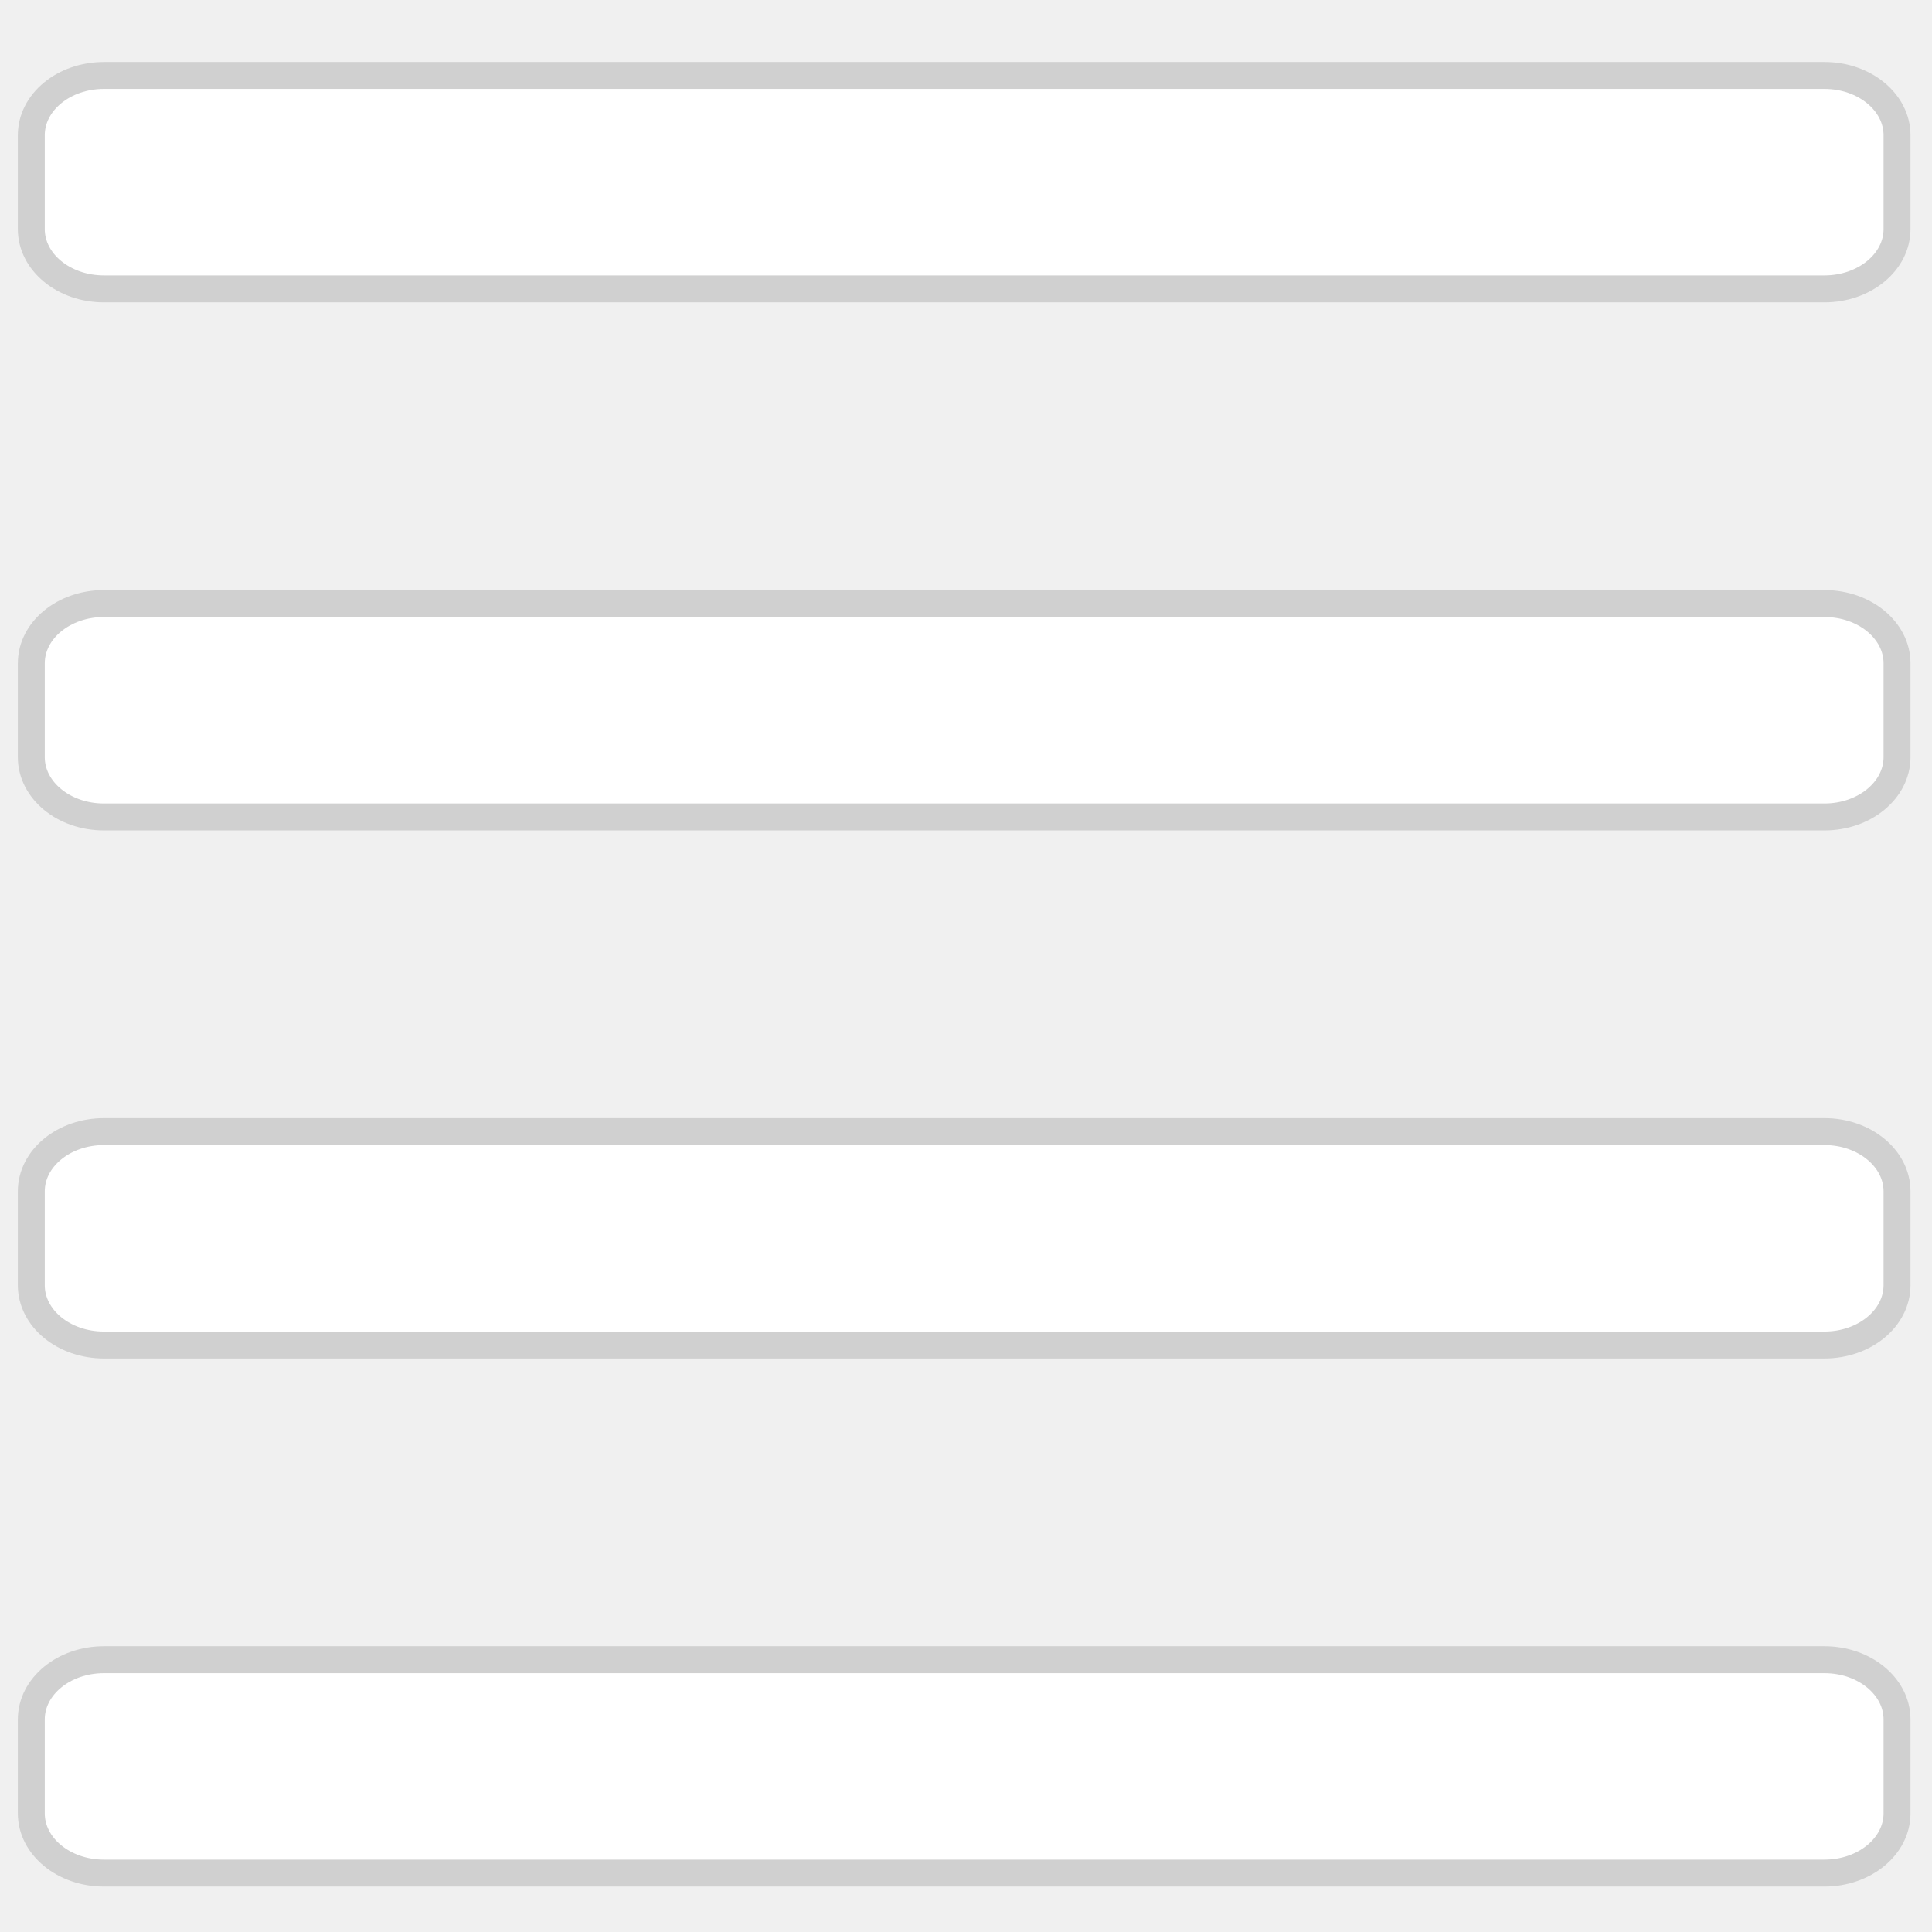
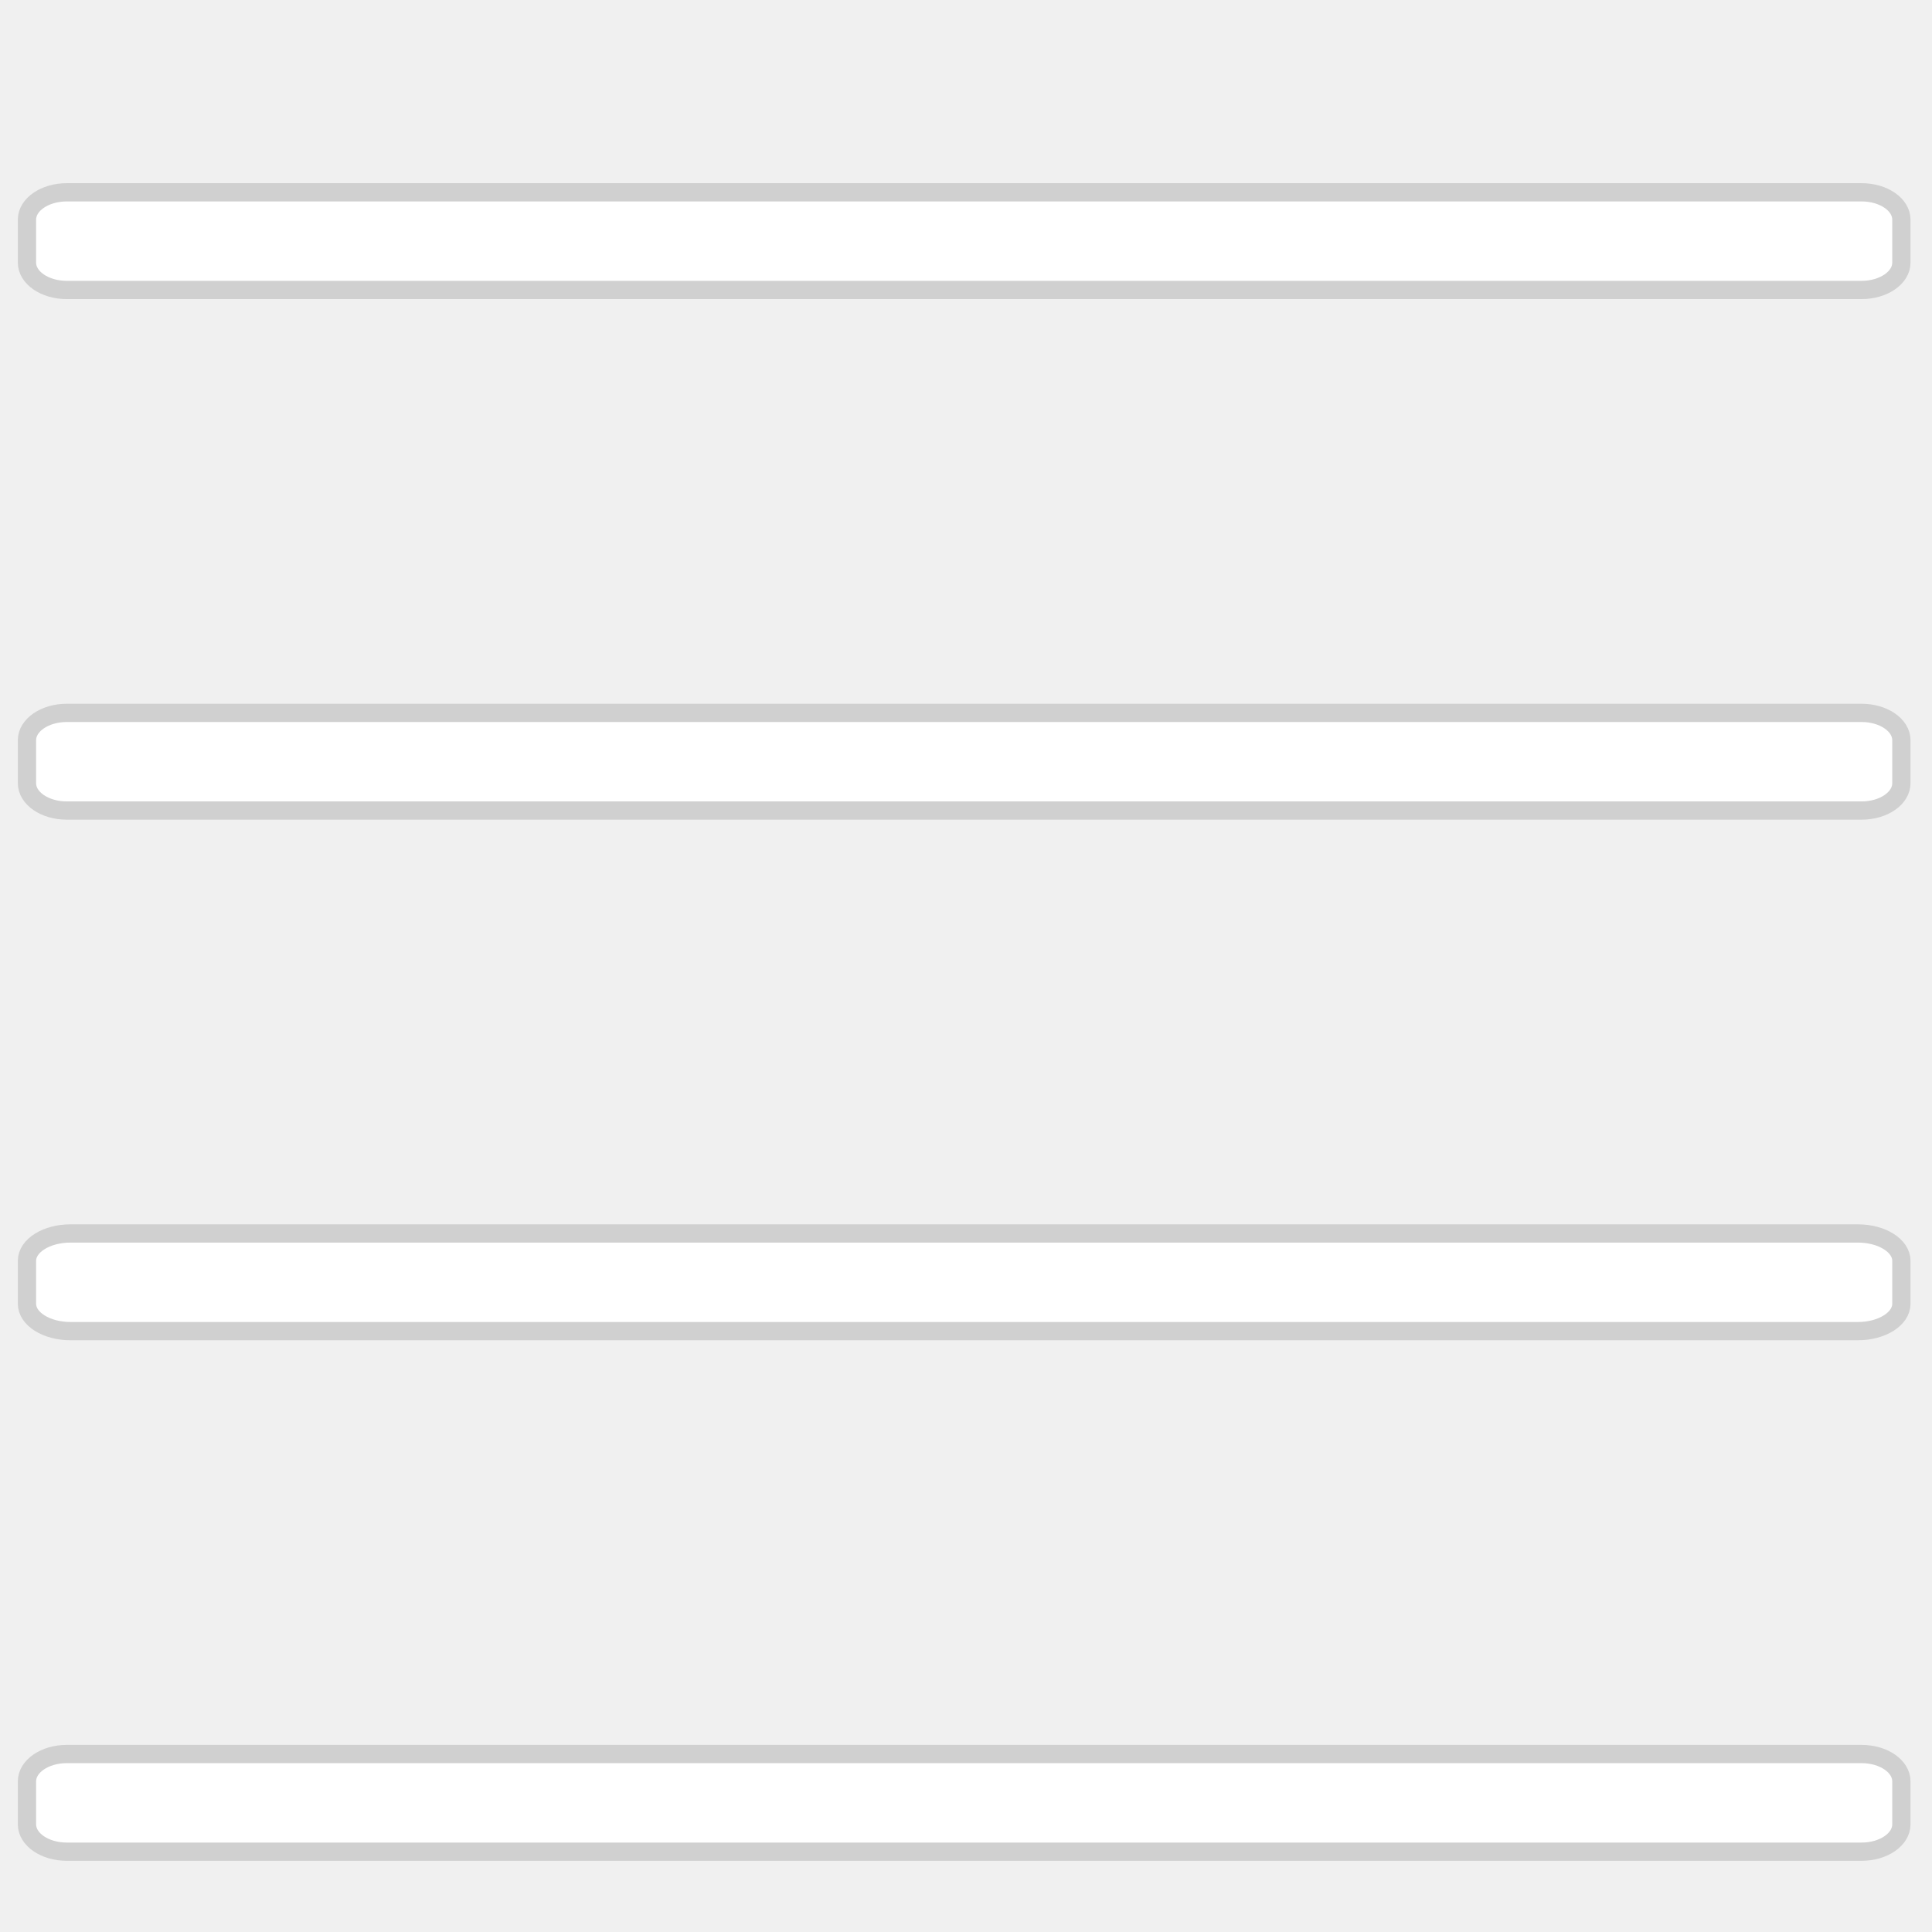
<svg xmlns="http://www.w3.org/2000/svg" width="100" height="100" viewBox="0 0 100 100" id="svg2" version="1.1">
  <defs id="defs4" />
  <g id="layer1" transform="translate(0,-952.3622)">
-     <rect style="fill:#ffffff;fill-opacity:1;fill-rule:evenodd;stroke:#d0d0d0;stroke-width:1.394;stroke-linecap:round;stroke-linejoin:miter;stroke-miterlimit:4;stroke-dasharray:none;stroke-dashoffset:0;stroke-opacity:1" id="rect4136" width="96.57" height="11.046" x="1.62" y="956.268" ry="3.093" rx="3.757" />
-     <rect style="fill:#ffffff;fill-opacity:1;fill-rule:evenodd;stroke:#d0d0d0;stroke-width:1.394;stroke-linecap:round;stroke-linejoin:miter;stroke-miterlimit:4;stroke-dasharray:none;stroke-dashoffset:0;stroke-opacity:1" id="rect4136-6" width="96.57" height="11.046" x="1.62" y="983.601" ry="3.093" rx="3.757" />
-     <rect style="fill:#ffffff;fill-opacity:1;fill-rule:evenodd;stroke:#d0d0d0;stroke-width:1.394;stroke-linecap:round;stroke-linejoin:miter;stroke-miterlimit:4;stroke-dasharray:none;stroke-dashoffset:0;stroke-opacity:1" id="rect4136-0" width="96.57" height="11.046" x="1.62" y="1010.934" ry="3.093" rx="3.757" />
-     <rect style="fill:#ffffff;fill-opacity:1;fill-rule:evenodd;stroke:#d0d0d0;stroke-width:1.394;stroke-linecap:round;stroke-linejoin:miter;stroke-miterlimit:4;stroke-dasharray:none;stroke-dashoffset:0;stroke-opacity:1" id="rect4136-5" width="96.57" height="11.046" x="1.62" y="1038.268" ry="3.093" rx="3.757" />
+     <rect style="fill:#ffffff;fill-opacity:1;fill-rule:evenodd;stroke:#d0d0d0;stroke-width:0.945;stroke-linecap:round;stroke-linejoin:miter;stroke-miterlimit:4;stroke-dasharray:none;stroke-dashoffset:0;stroke-opacity:1" id="rect4136" width="97.019" height="5.055" x="1.396" y="962.316" ry="1.415" rx="2.06" />
+     <rect style="fill:#ffffff;fill-opacity:1;fill-rule:evenodd;stroke:#d0d0d0;stroke-width:0.945;stroke-linecap:round;stroke-linejoin:miter;stroke-miterlimit:4;stroke-dasharray:none;stroke-dashoffset:0;stroke-opacity:1" id="rect4136-6" width="97.019" height="5.055" x="1.396" y="989.261" ry="1.415" rx="2.06" />
+     <rect style="fill:#ffffff;fill-opacity:1;fill-rule:evenodd;stroke:#d0d0d0;stroke-width:0.945;stroke-linecap:round;stroke-linejoin:miter;stroke-miterlimit:4;stroke-dasharray:none;stroke-dashoffset:0;stroke-opacity:1" id="rect4136-0" width="97.019" height="5.055" x="1.396" y="1016.206" ry="1.415" rx="2.25" />
+     <rect style="fill:#ffffff;fill-opacity:1;fill-rule:evenodd;stroke:#d0d0d0;stroke-width:0.945;stroke-linecap:round;stroke-linejoin:miter;stroke-miterlimit:4;stroke-dasharray:none;stroke-dashoffset:0;stroke-opacity:1" id="rect4136-5" width="97.019" height="5.055" x="1.396" y="1043.15" ry="1.415" rx="2.06" />
  </g>
</svg>
